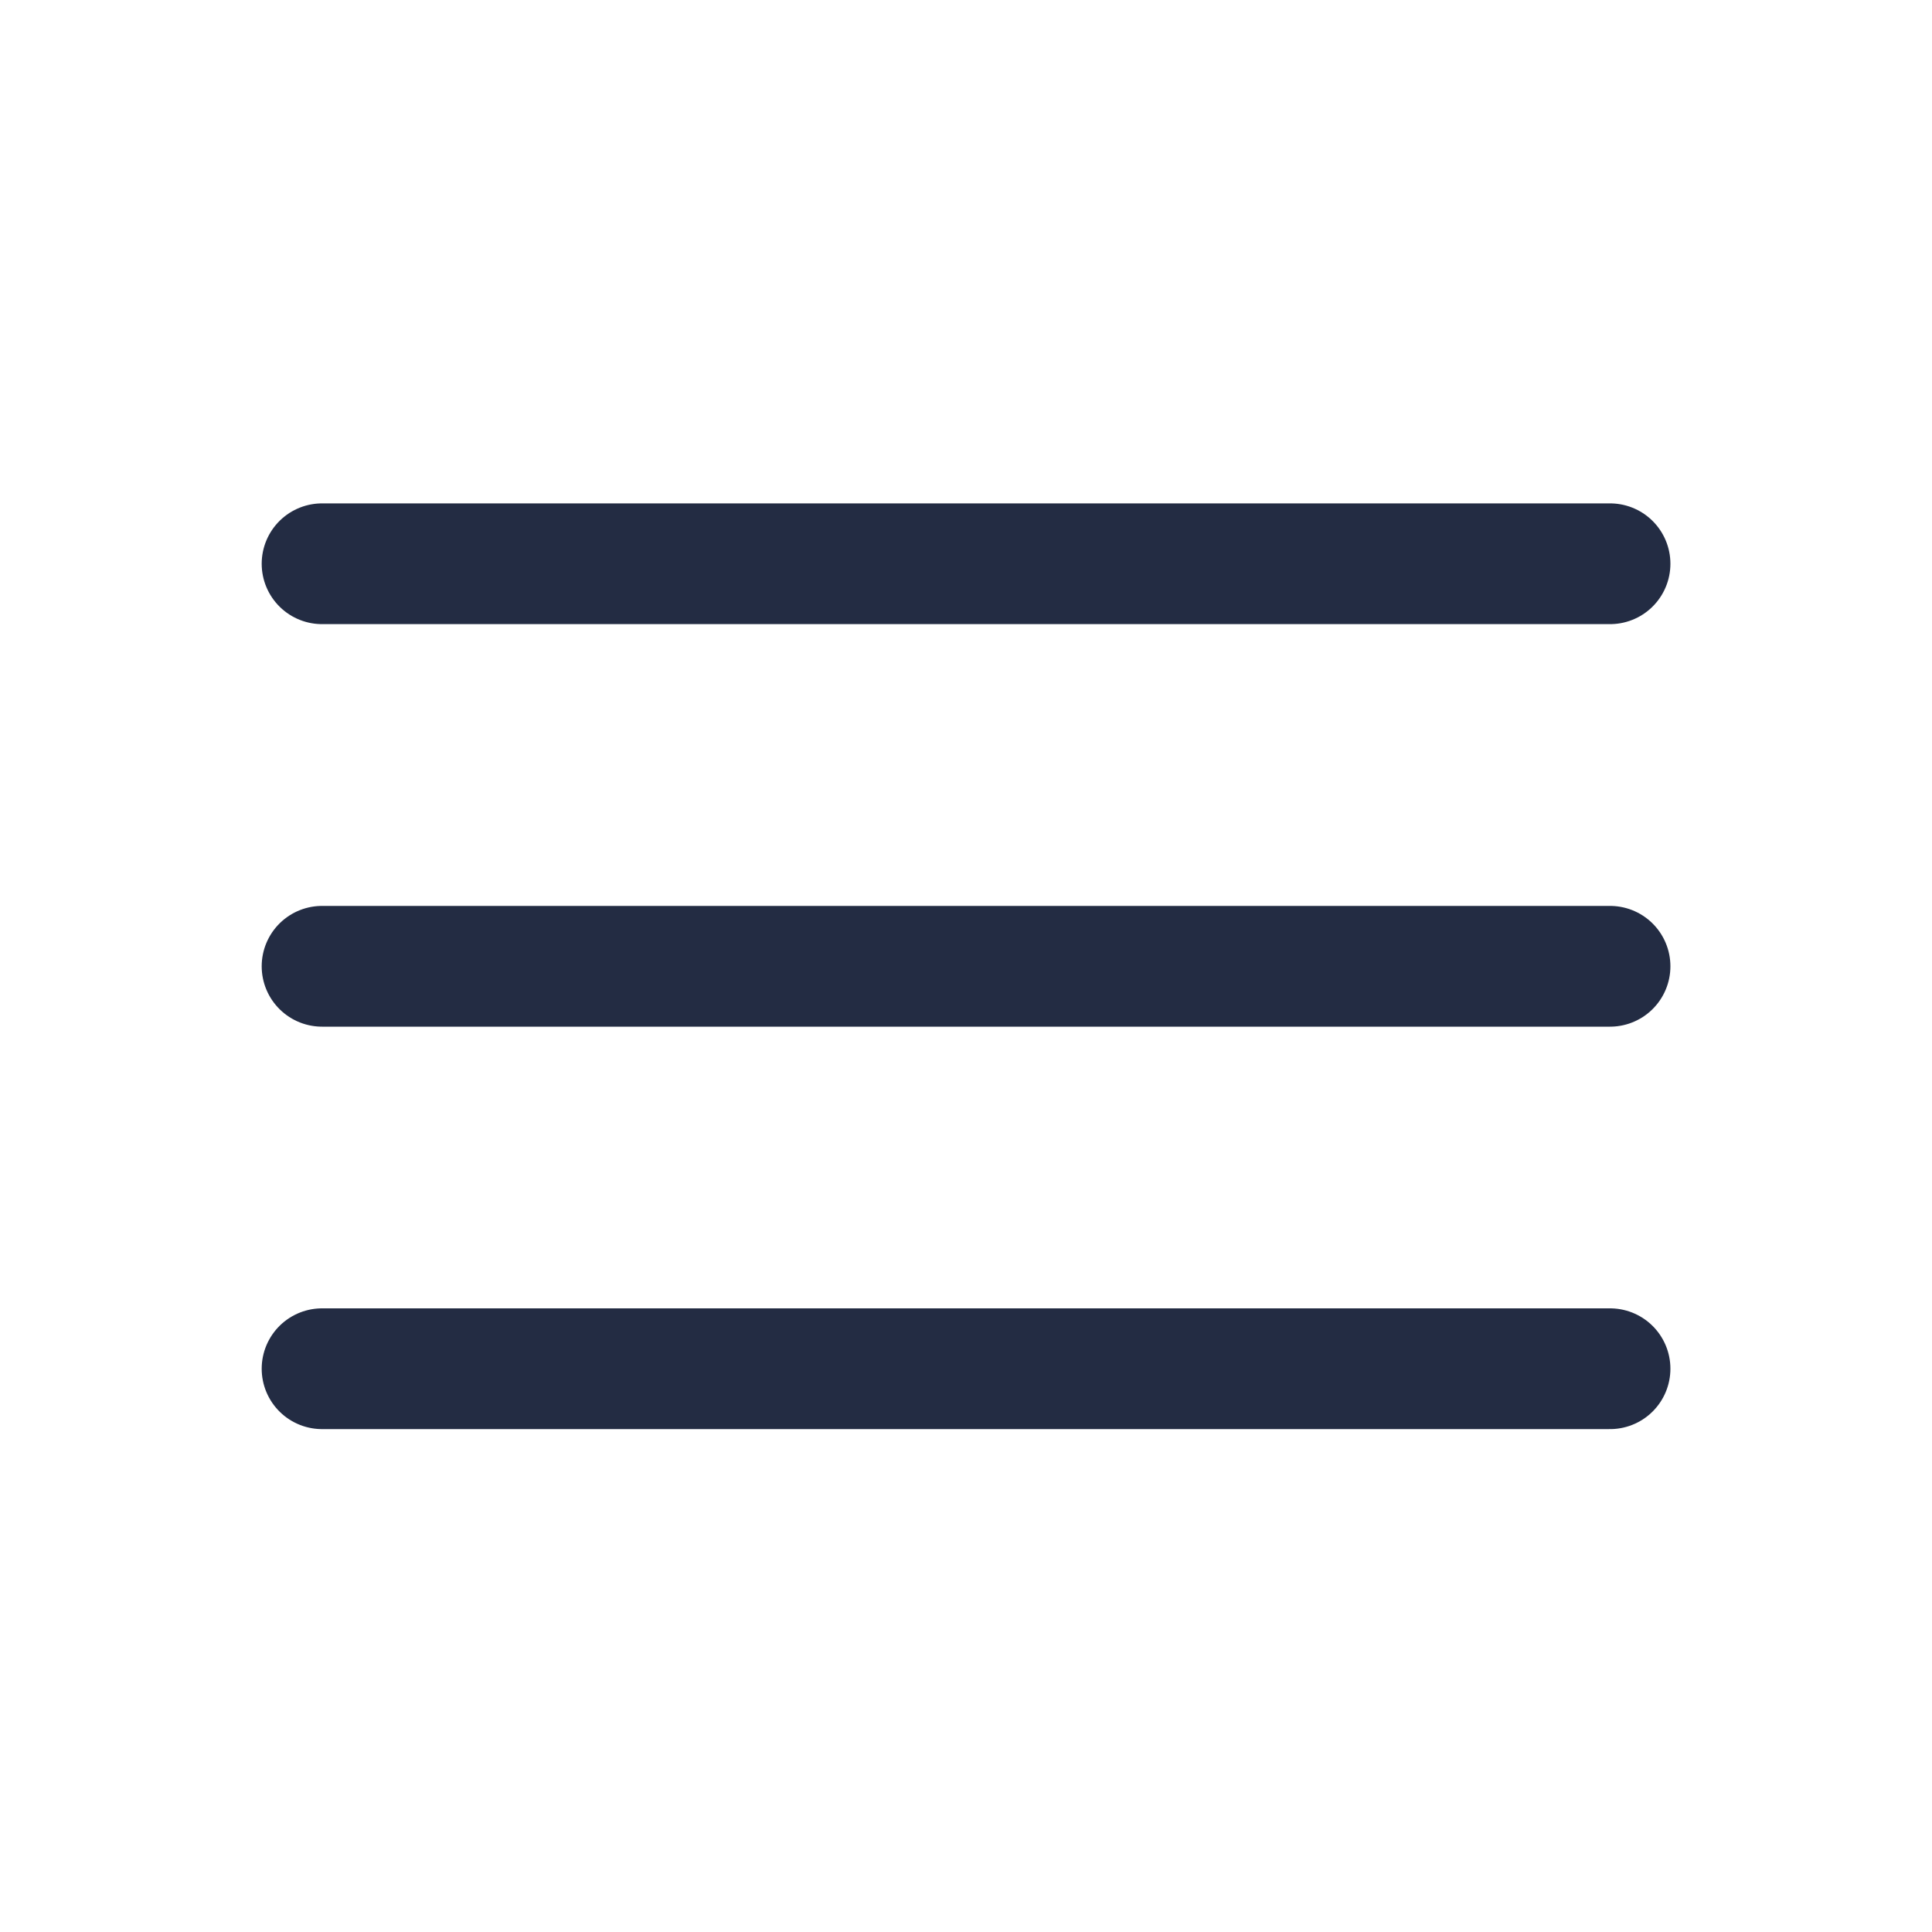
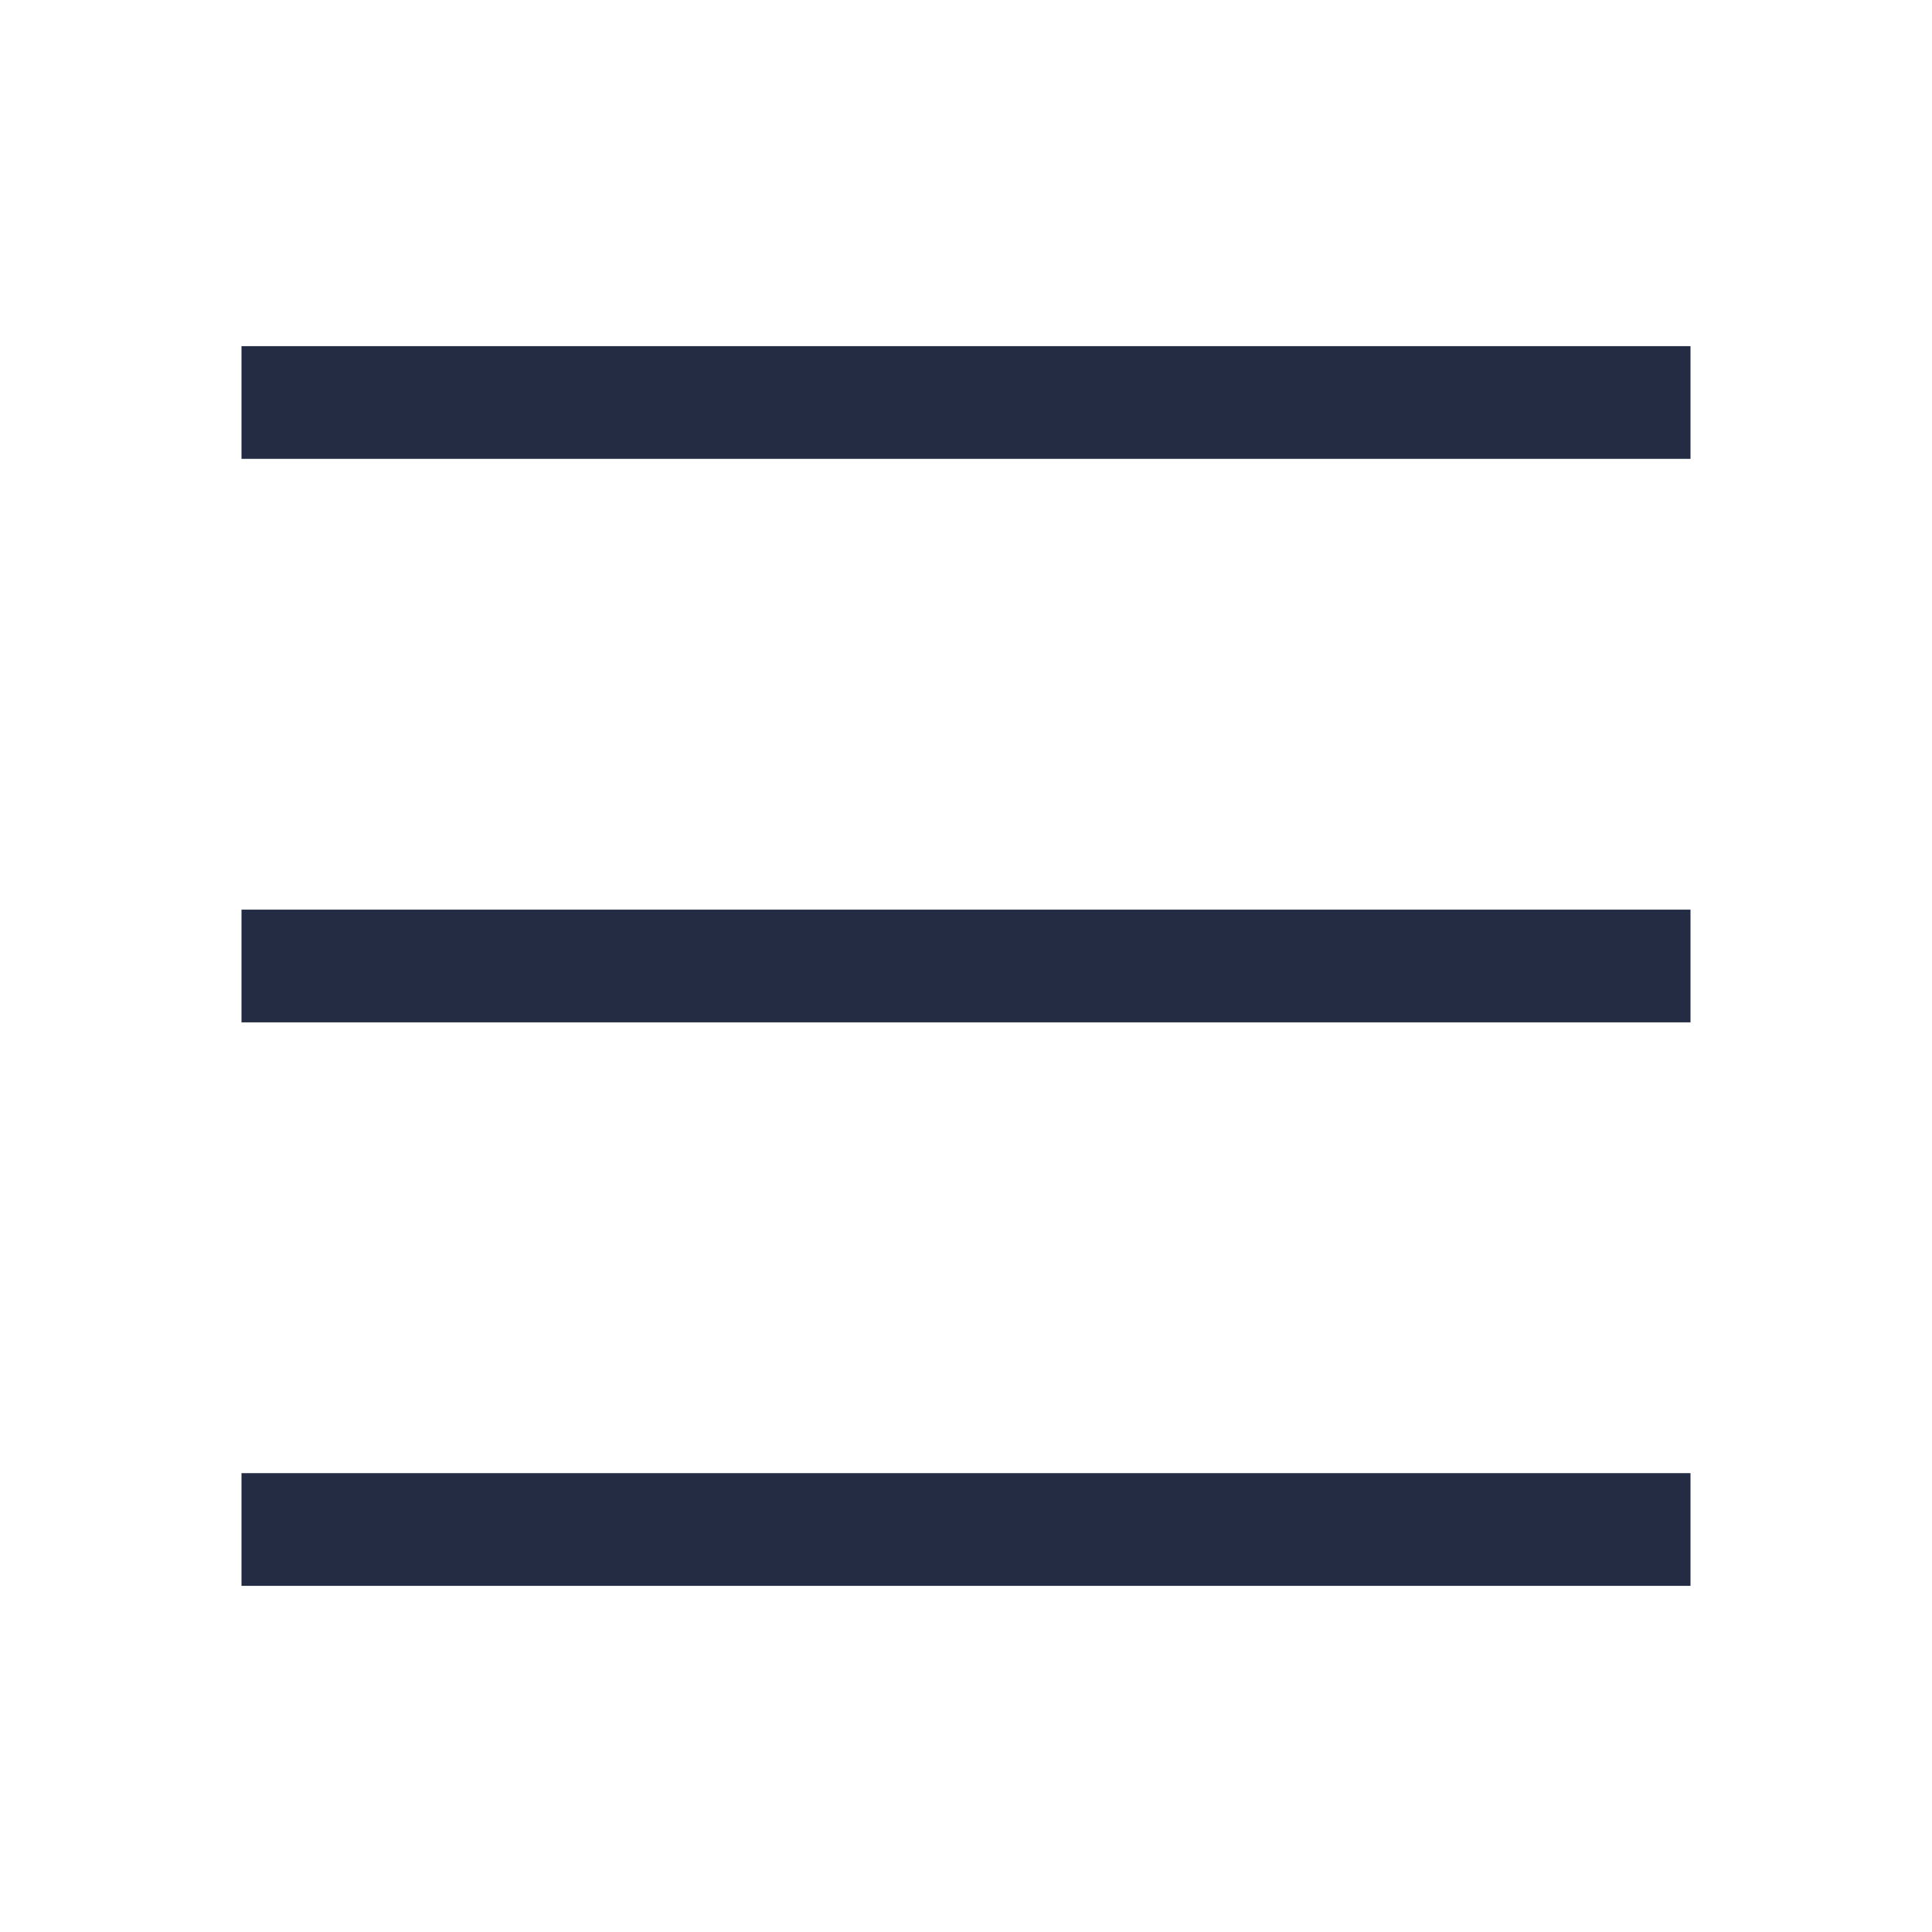
- <svg xmlns="http://www.w3.org/2000/svg" width="20" height="20" viewBox="0 0 20 20" fill="none">
-   <path d="M16.667 5.836H3.334M16.667 10.003H3.334M16.667 14.169H3.334" stroke="#111A33" stroke-opacity="0.92" stroke-width="1.25" stroke-linecap="round" />
+ <svg xmlns="http://www.w3.org/2000/svg" width="24" height="24" viewBox="0 0 24 24" fill="none">
+   <path d="M21 5H3M21 12H3M21 19H3" stroke-width="1.4" stroke="#111A33" stroke-opacity="0.92" />
</svg>
